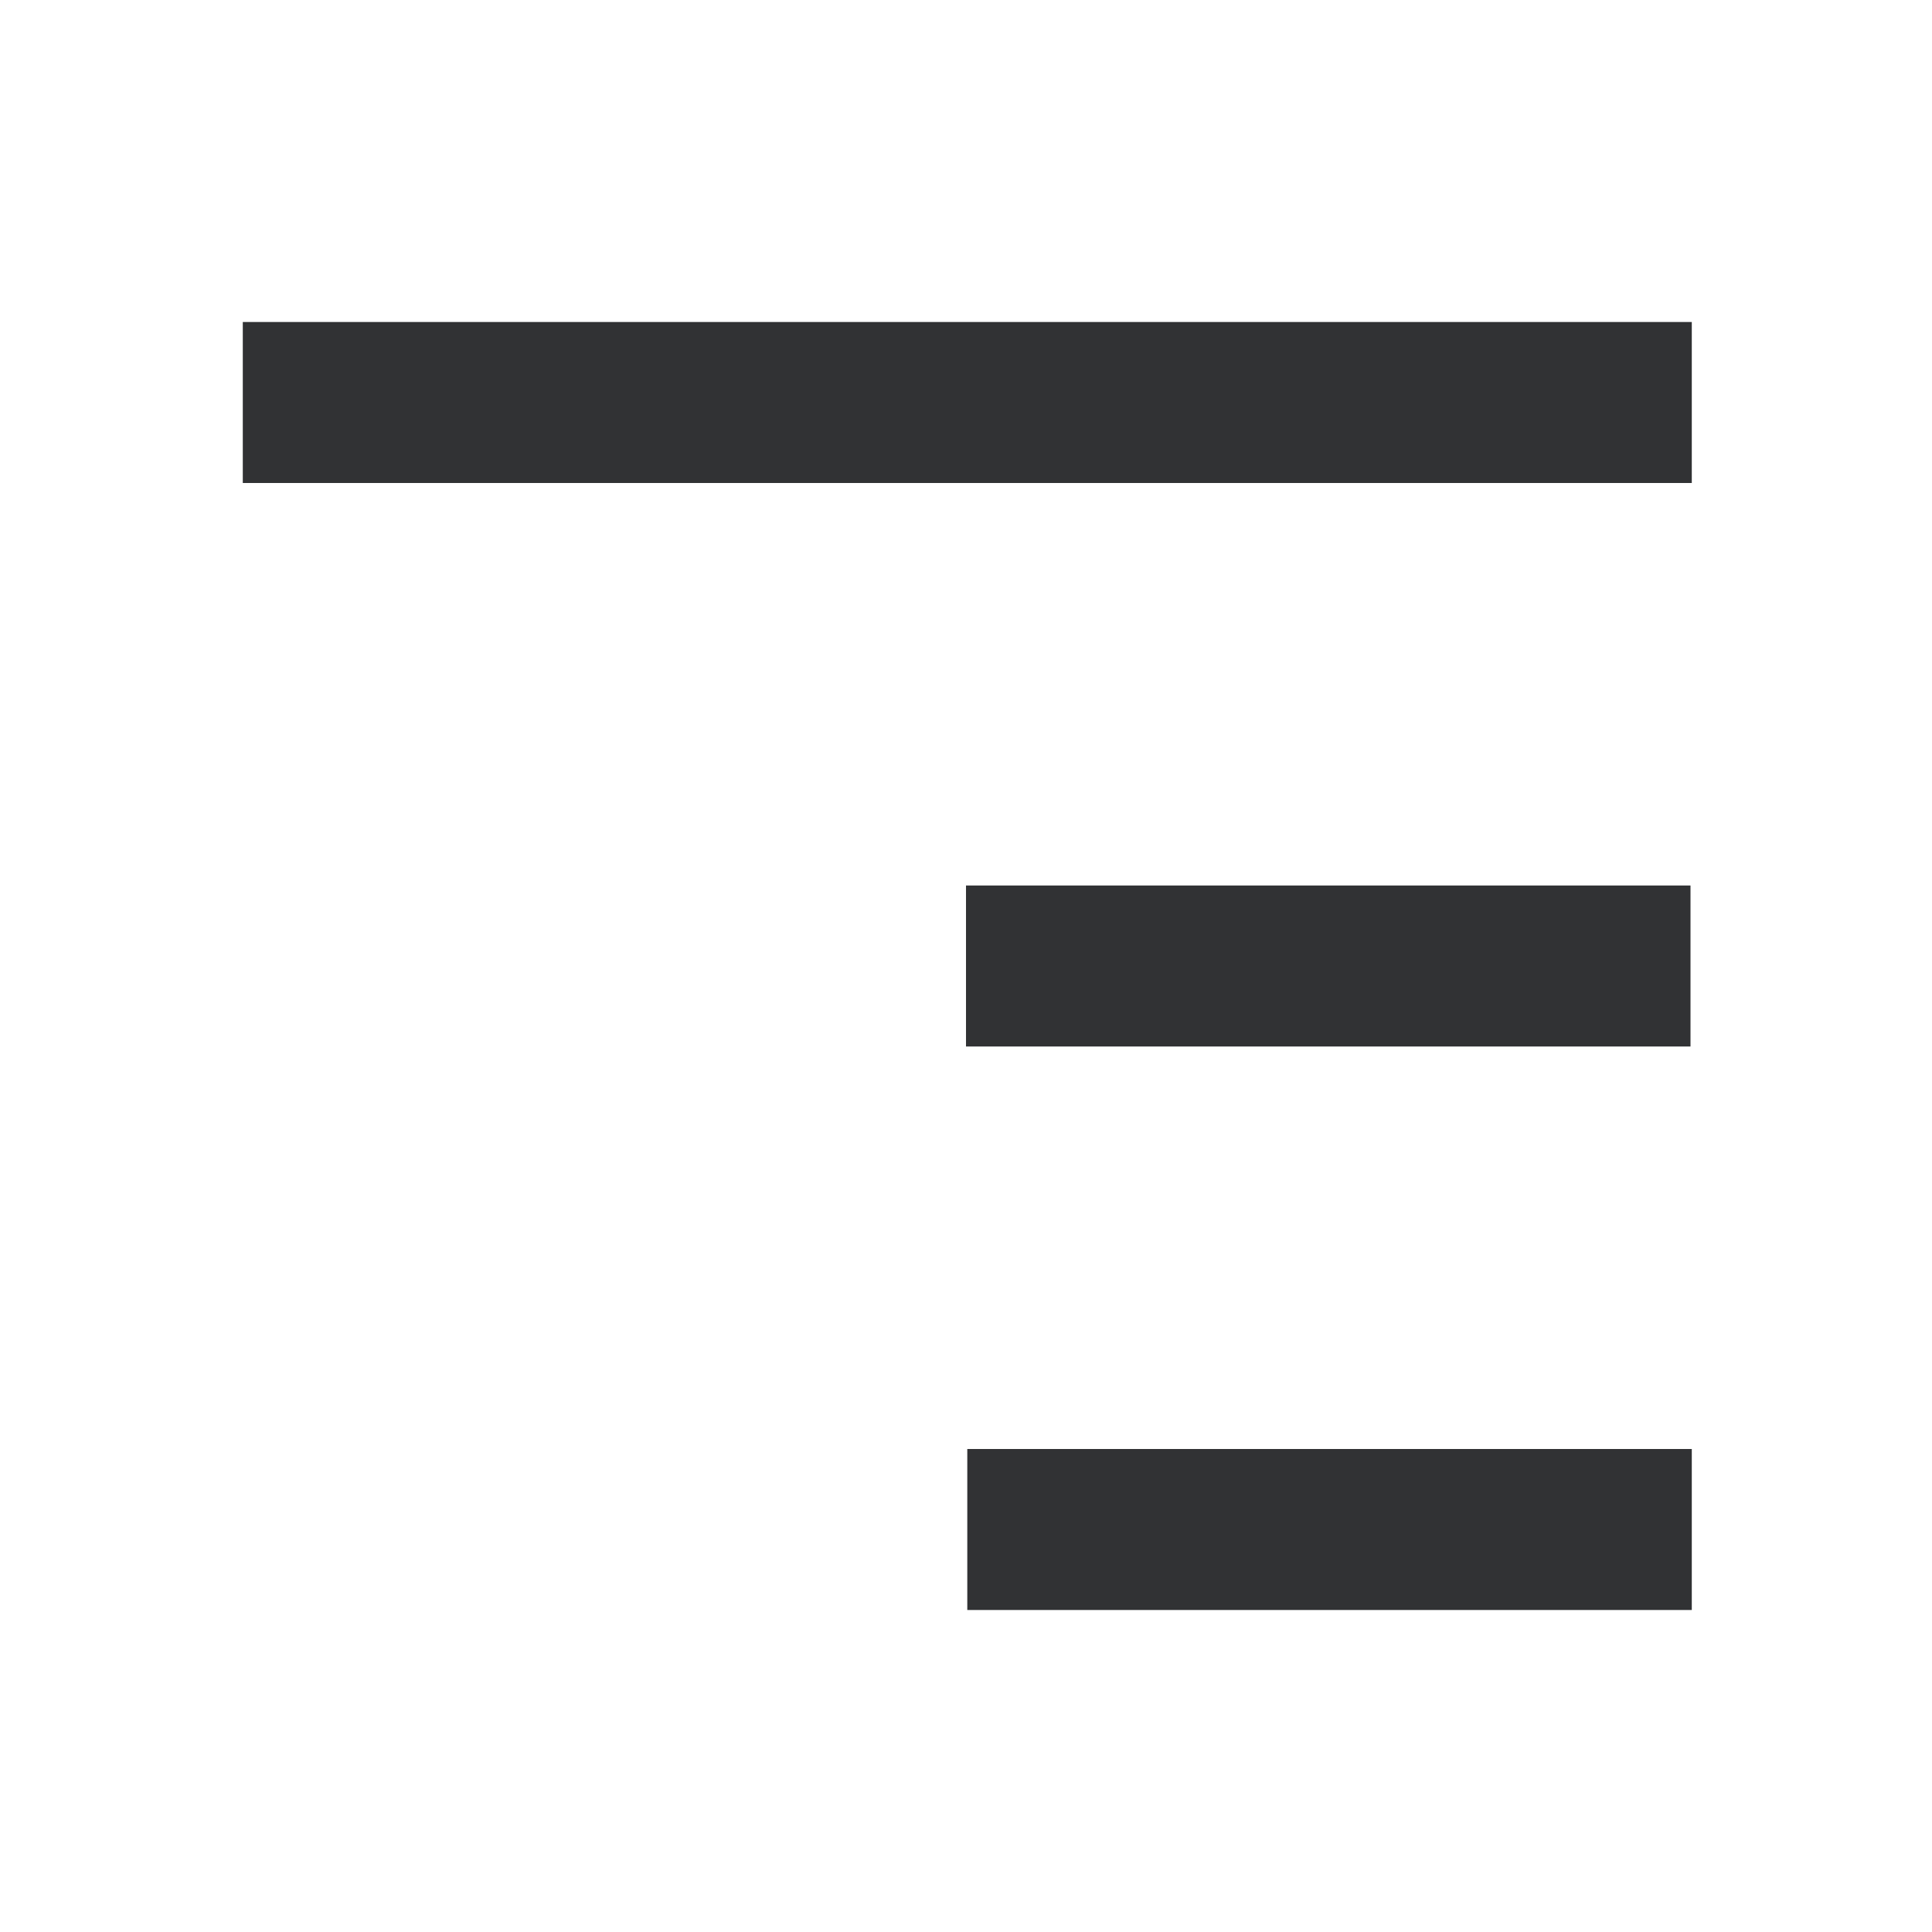
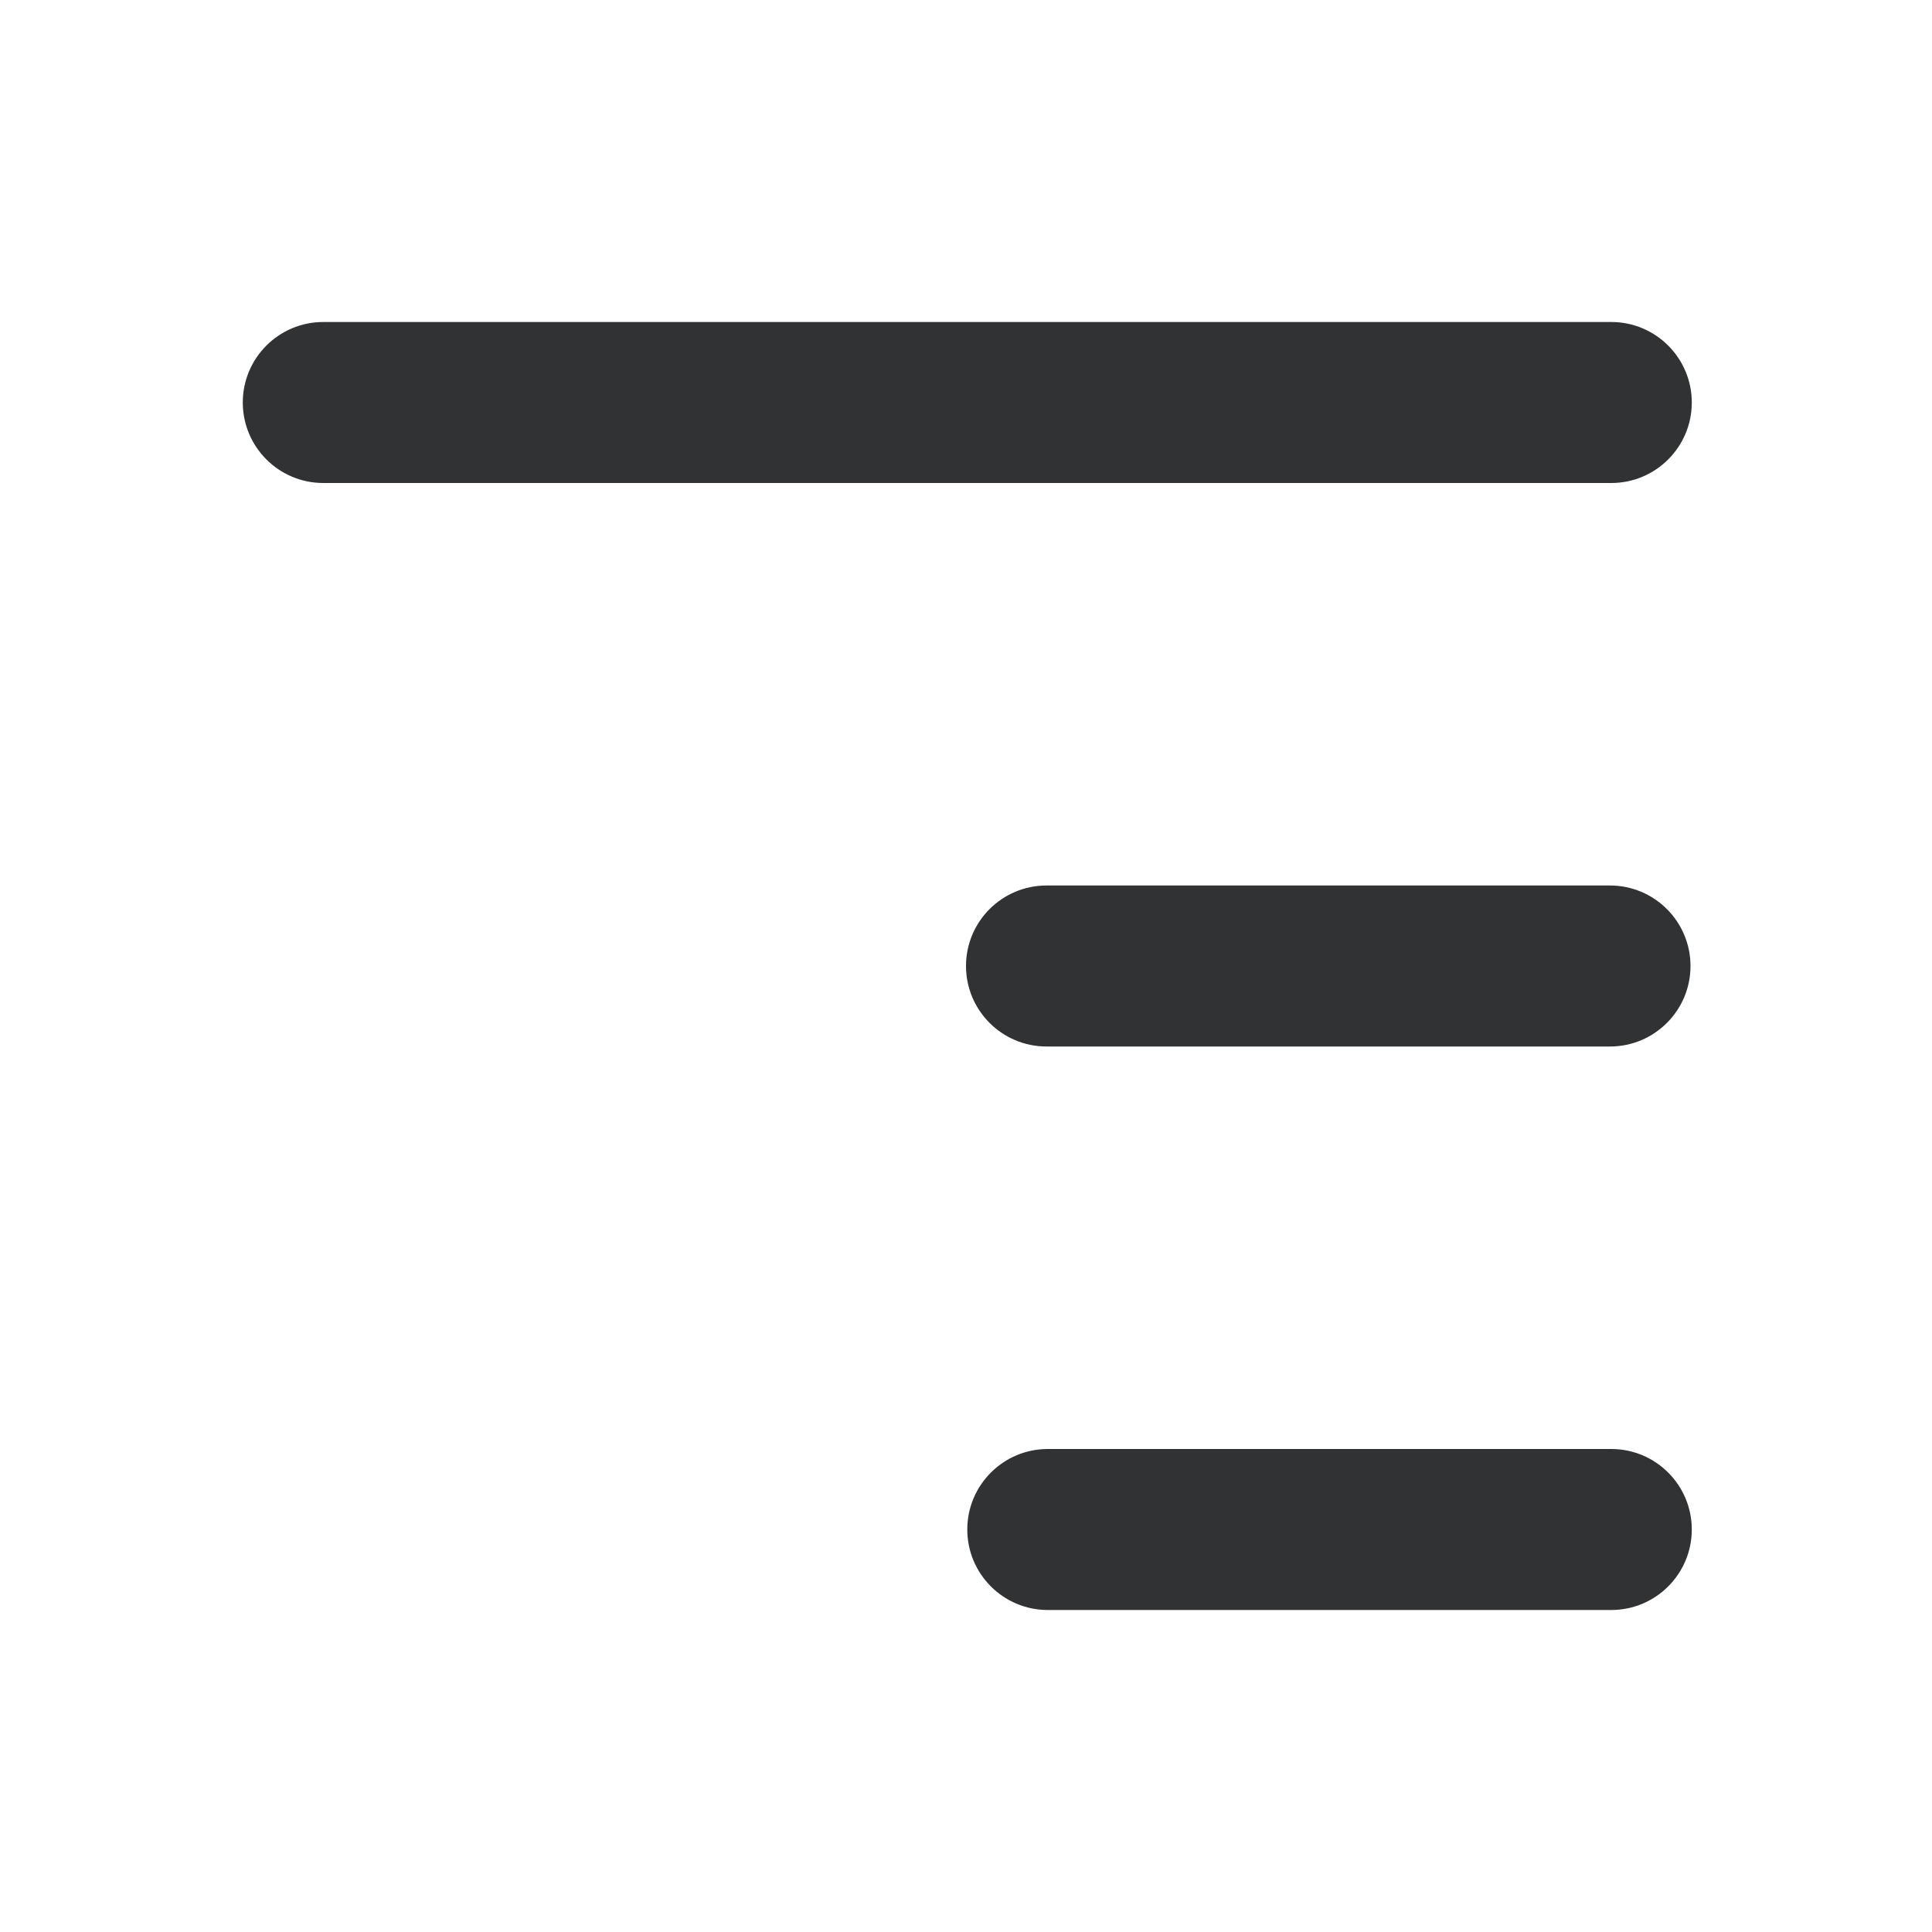
<svg xmlns="http://www.w3.org/2000/svg" width="24" height="24" viewBox="0 0 24 24" fill="none">
-   <path fill-rule="evenodd" clip-rule="evenodd" d="M3.016 6H21.016V4H3.016V6ZM12 13H21V11H12V13ZM21.016 20H12.016V18H21.016V20Z" fill="#313234" />
+   <path d="M3.016 5C3.016 5.552 3.464 6 4.016 6H20.016C20.568 6 21.016 5.552 21.016 5C21.016 4.448 20.568 4 20.016 4H4.016C3.464 4 3.016 4.448 3.016 5Z" fill="#313234" />
+   <path d="M12 12C12 12.552 12.448 13 13 13H20C20.552 13 21 12.552 21 12C21 11.448 20.552 11 20 11H13C12.448 11 12 11.448 12 12Z" fill="#313234" />
+   <path d="M21.016 19C21.016 19.552 20.568 20 20.016 20H13.016C12.464 20 12.016 19.552 12.016 19C12.016 18.448 12.464 18 13.016 18H20.016C20.568 18 21.016 18.448 21.016 19Z" fill="#313234" />
</svg>
